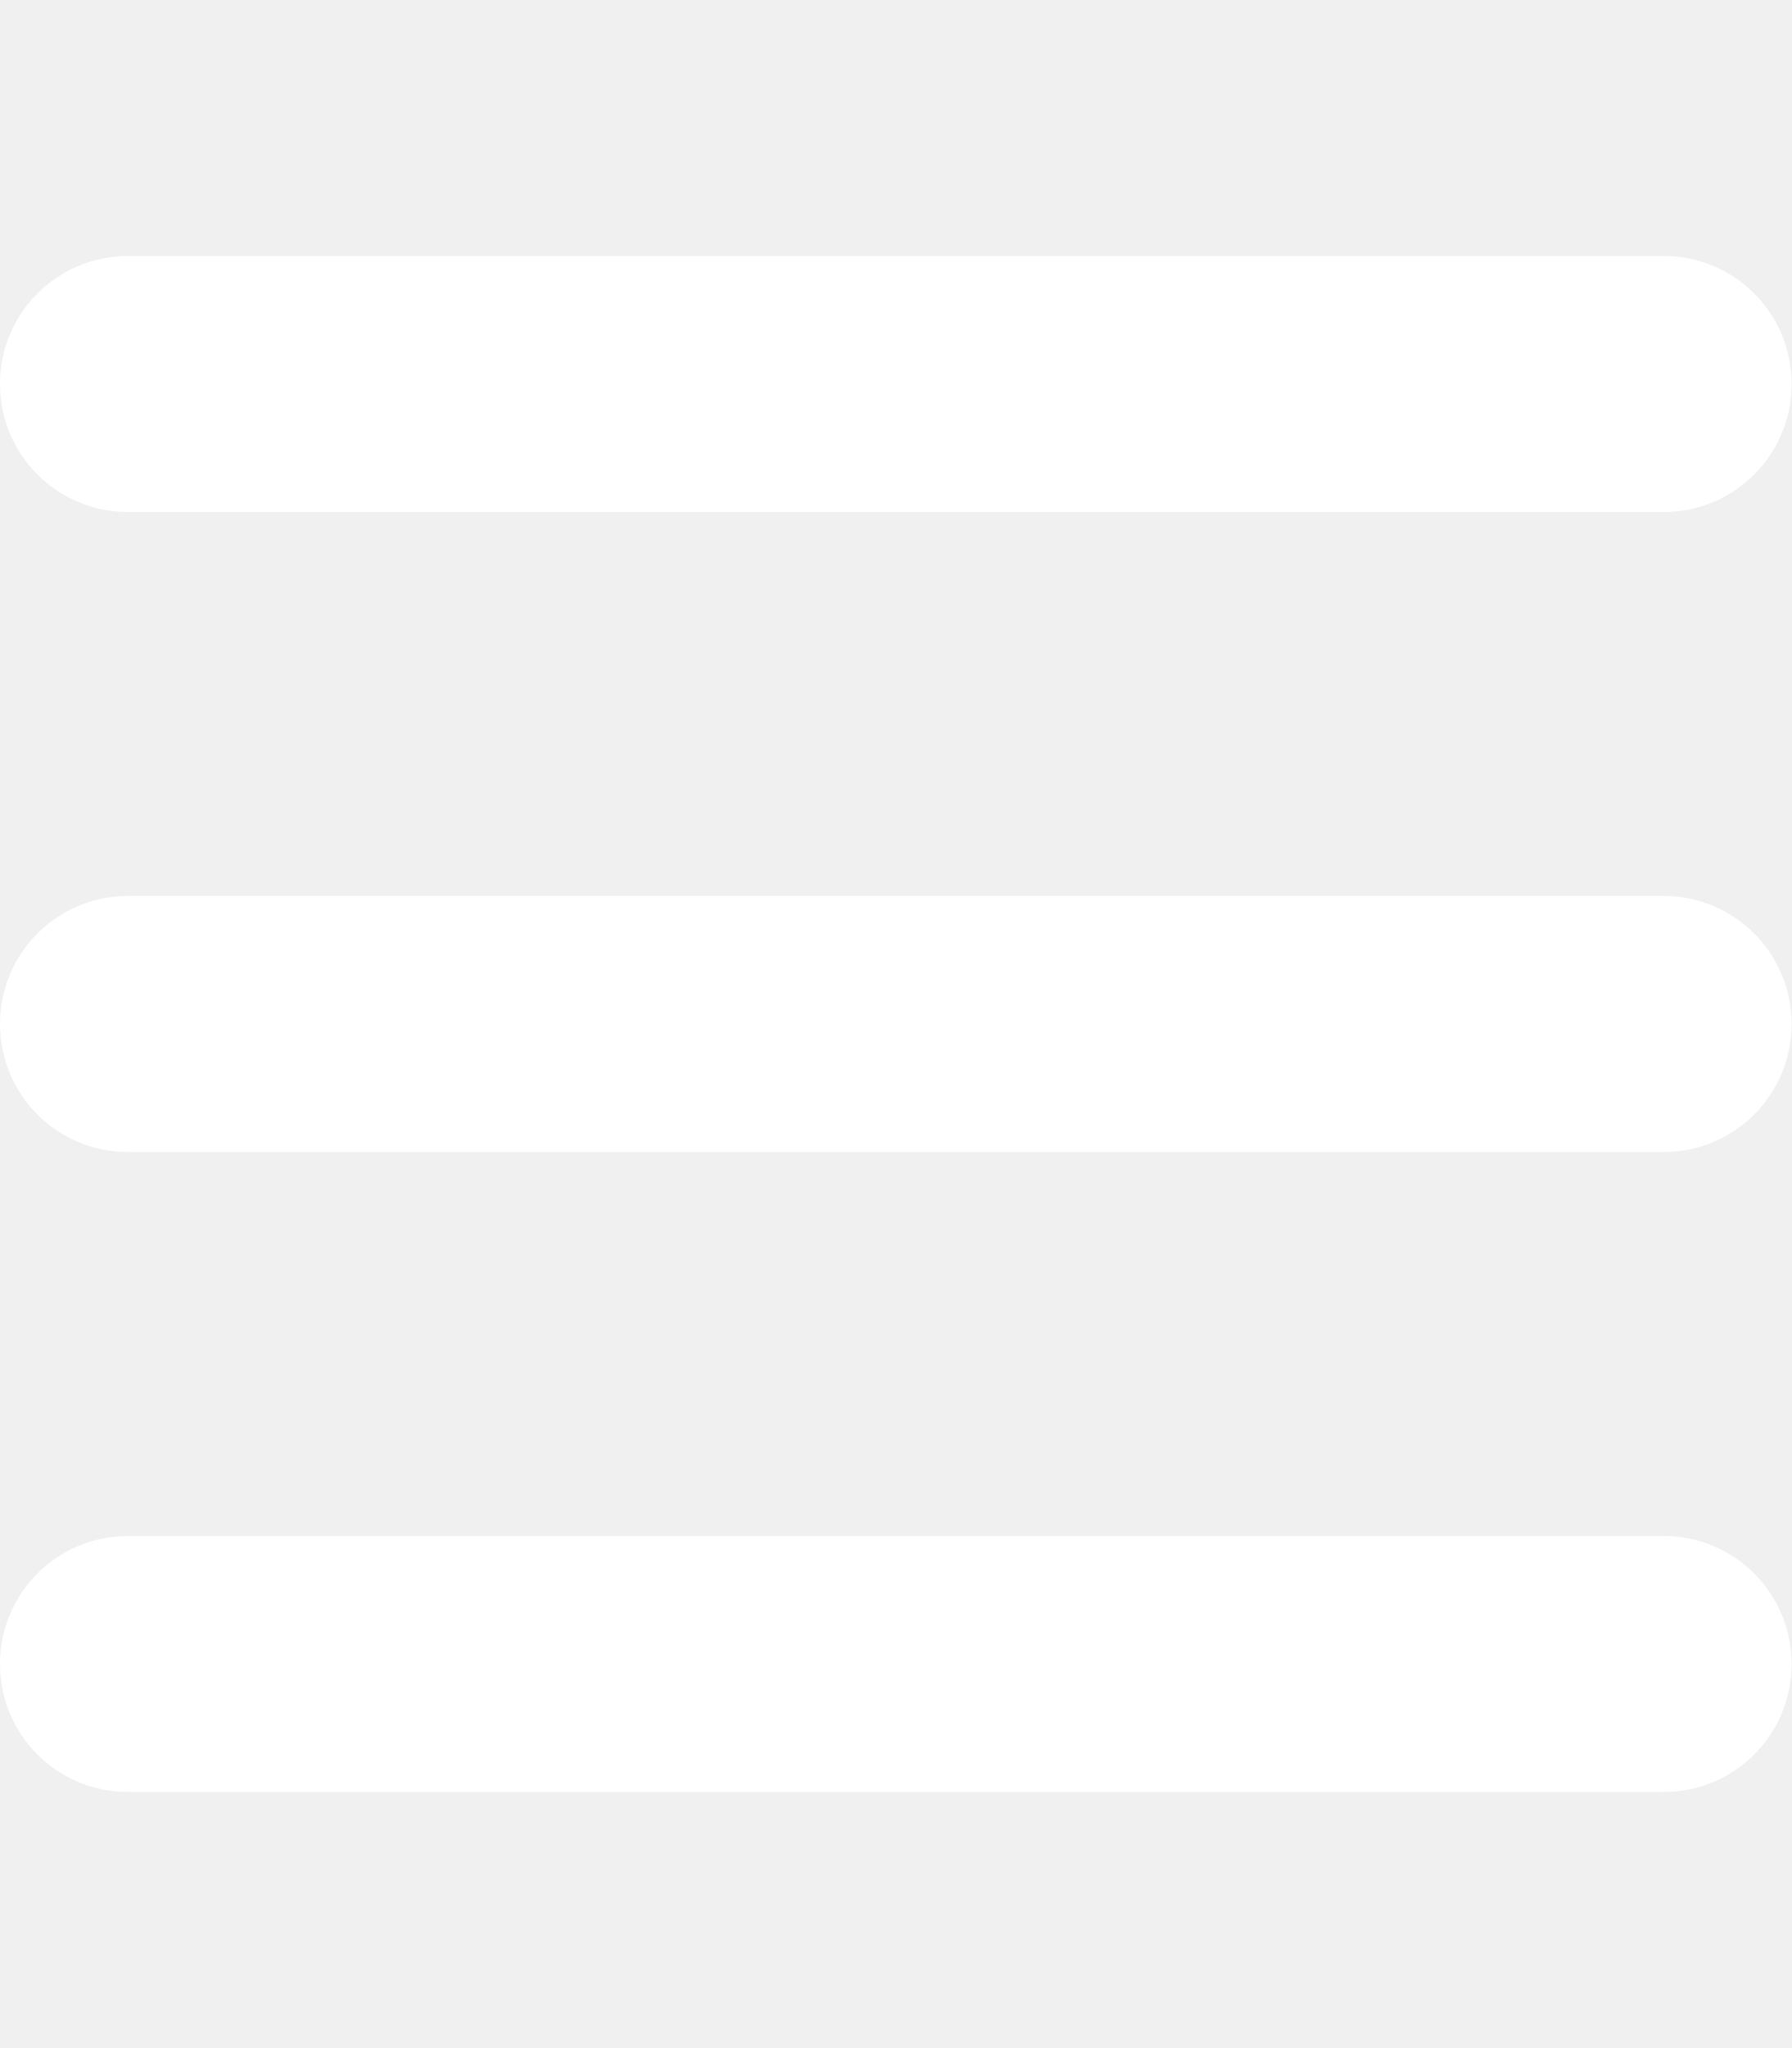
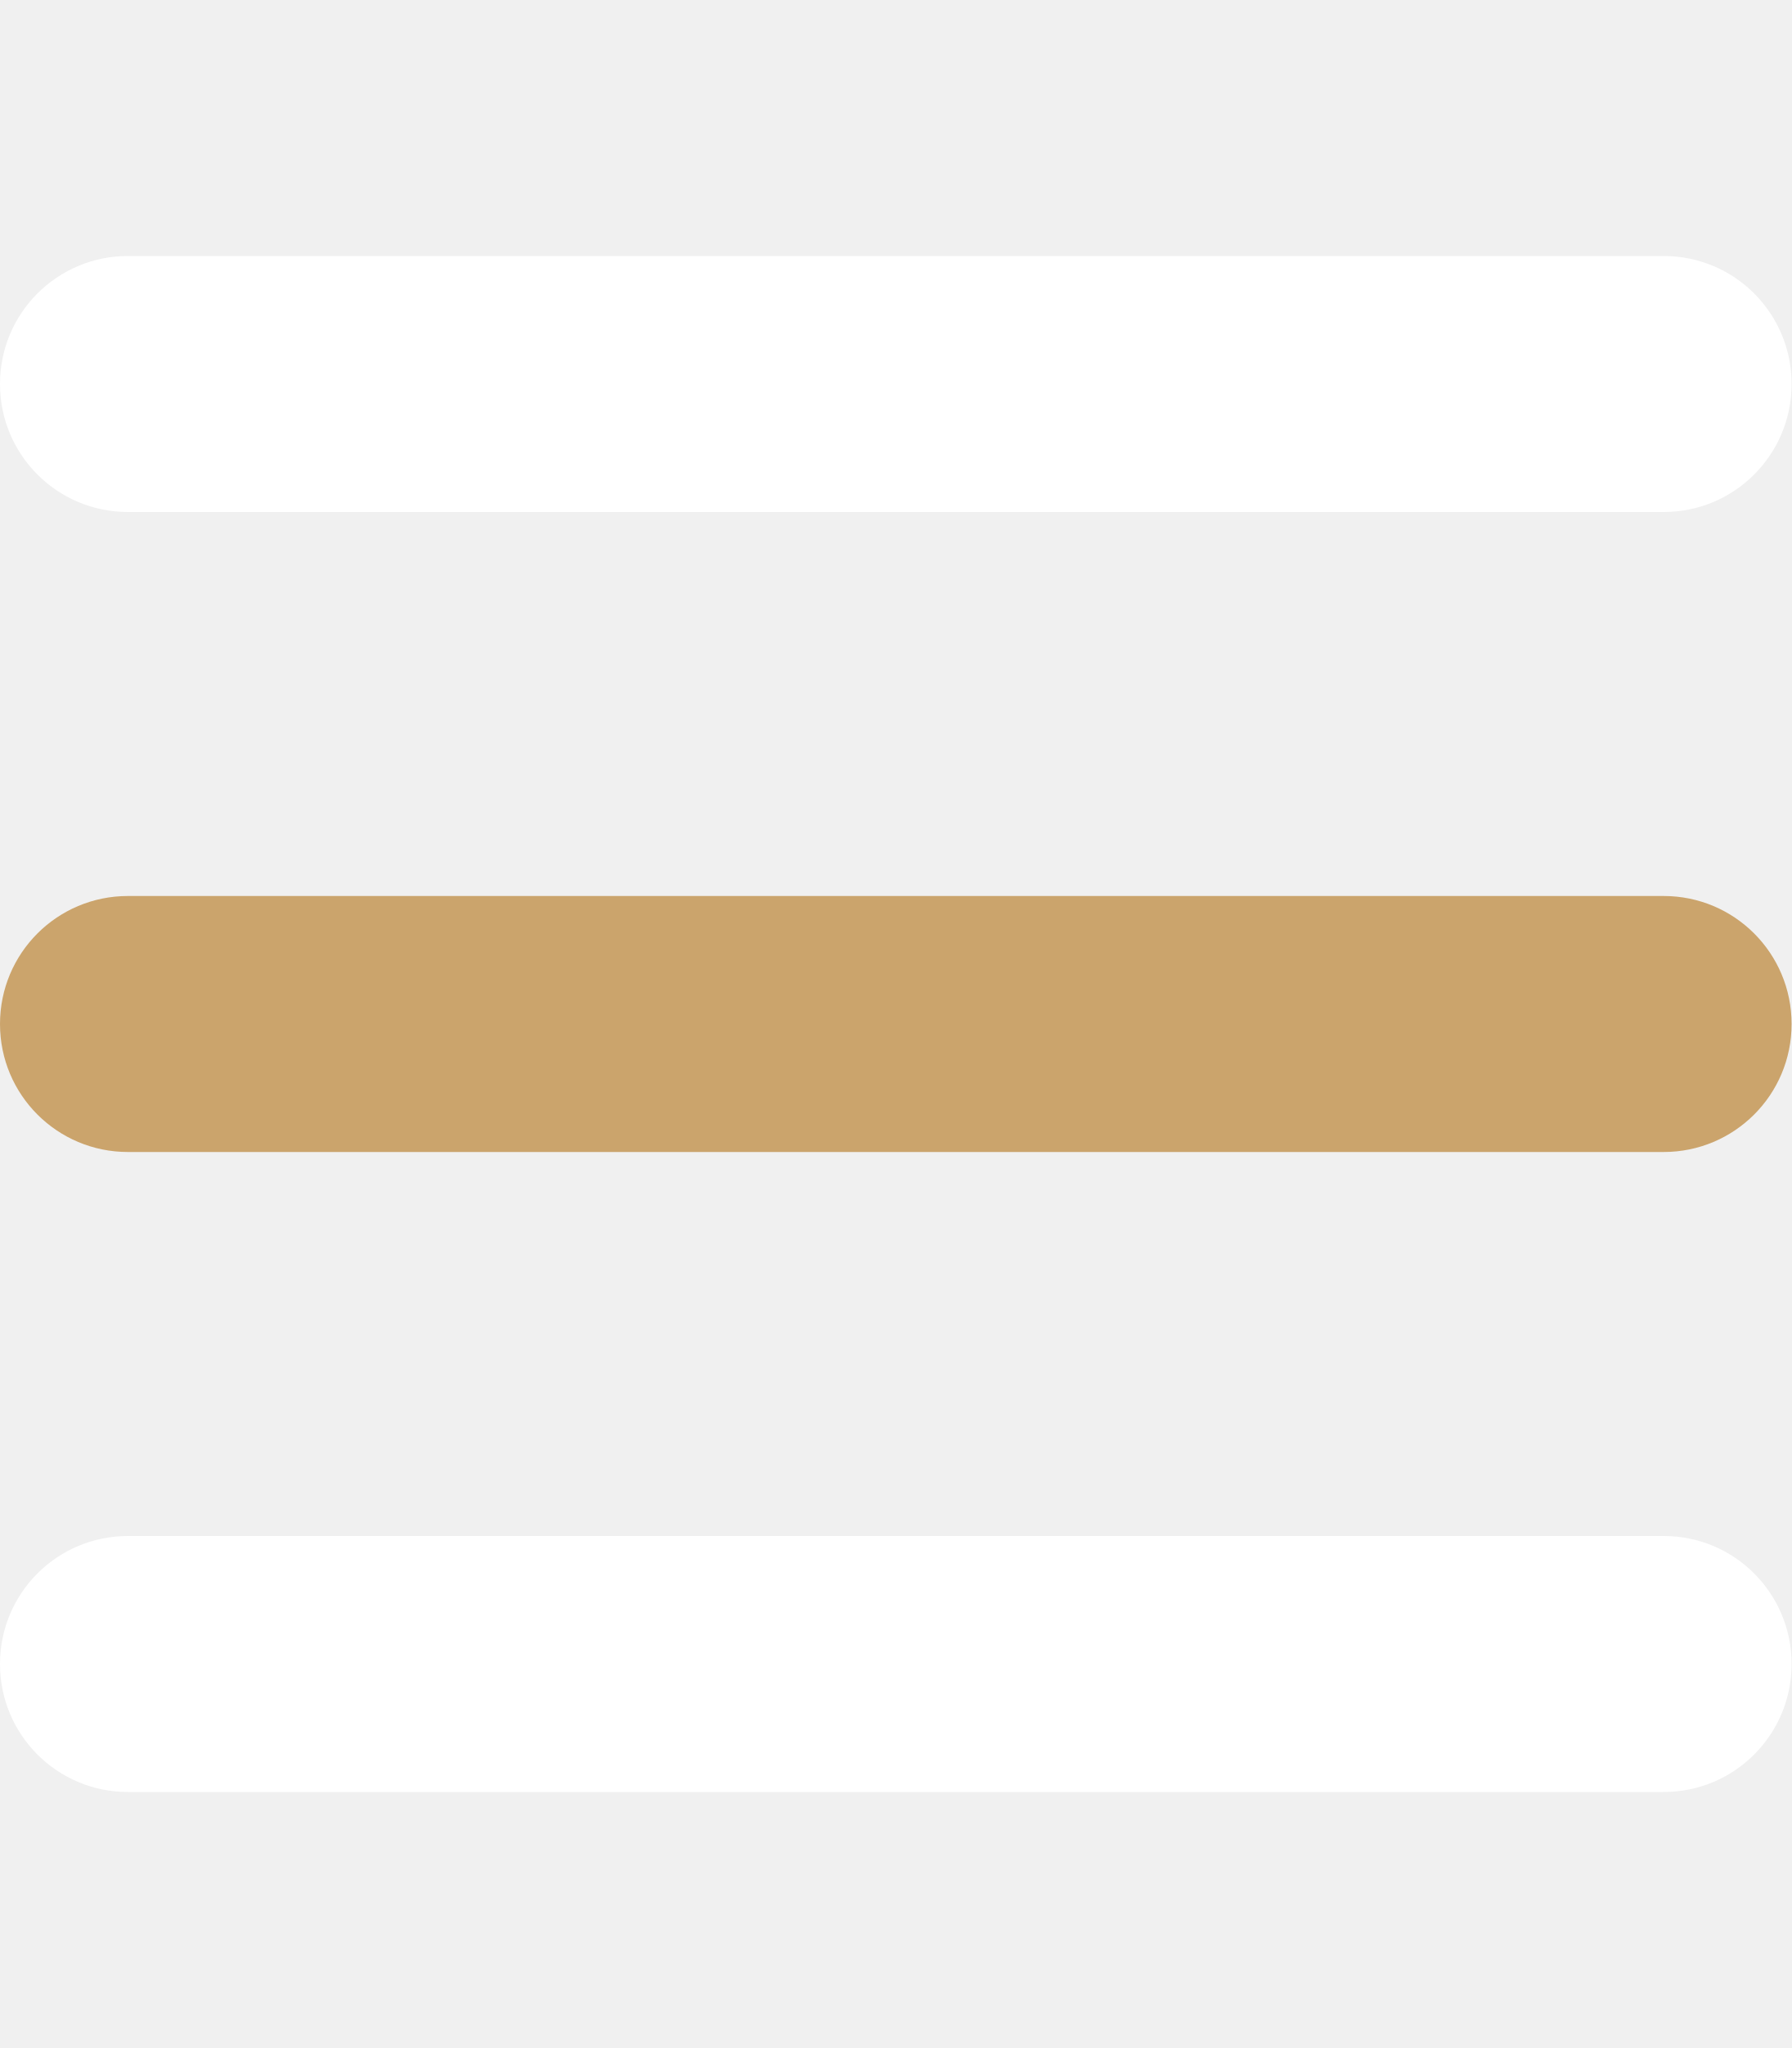
<svg xmlns="http://www.w3.org/2000/svg" viewBox="0 0 448 512">
-   <path fill="#ffffff" d="M0 96C0 78.3 14.3 64 32 64l384 0c17.7 0 32 14.3 32 32s-14.3 32-32 32L32 128C14.3 128 0 113.7 0 96zM0 256c0-17.7 14.3-32 32-32l384 0c17.7 0 32 14.3 32 32s-14.3 32-32 32L32 288c-17.7 0-32-14.3-32-32zM448 416c0 17.7-14.3 32-32 32L32 448c-17.7 0-32-14.3-32-32s14.3-32 32-32l384 0c17.7 0 32 14.3 32 32z" />
+   <path fill="#ffffff" d="M0 96C0 78.3 14.3 64 32 64l384 0c17.7 0 32 14.3 32 32s-14.3 32-32 32L32 128C14.3 128 0 113.7 0 96zM448 416c0 17.7-14.3 32-32 32L32 448c-17.7 0-32-14.3-32-32s14.3-32 32-32l384 0c17.7 0 32 14.3 32 32z" />
+   <path fill="#cba46c" d="M0 256c0-17.7 14.3-32 32-32l384 0c17.7 0 32 14.3 32 32s-14.3 32-32 32L32 288c-17.7 0-32-14.3-32-32z" />
</svg>
